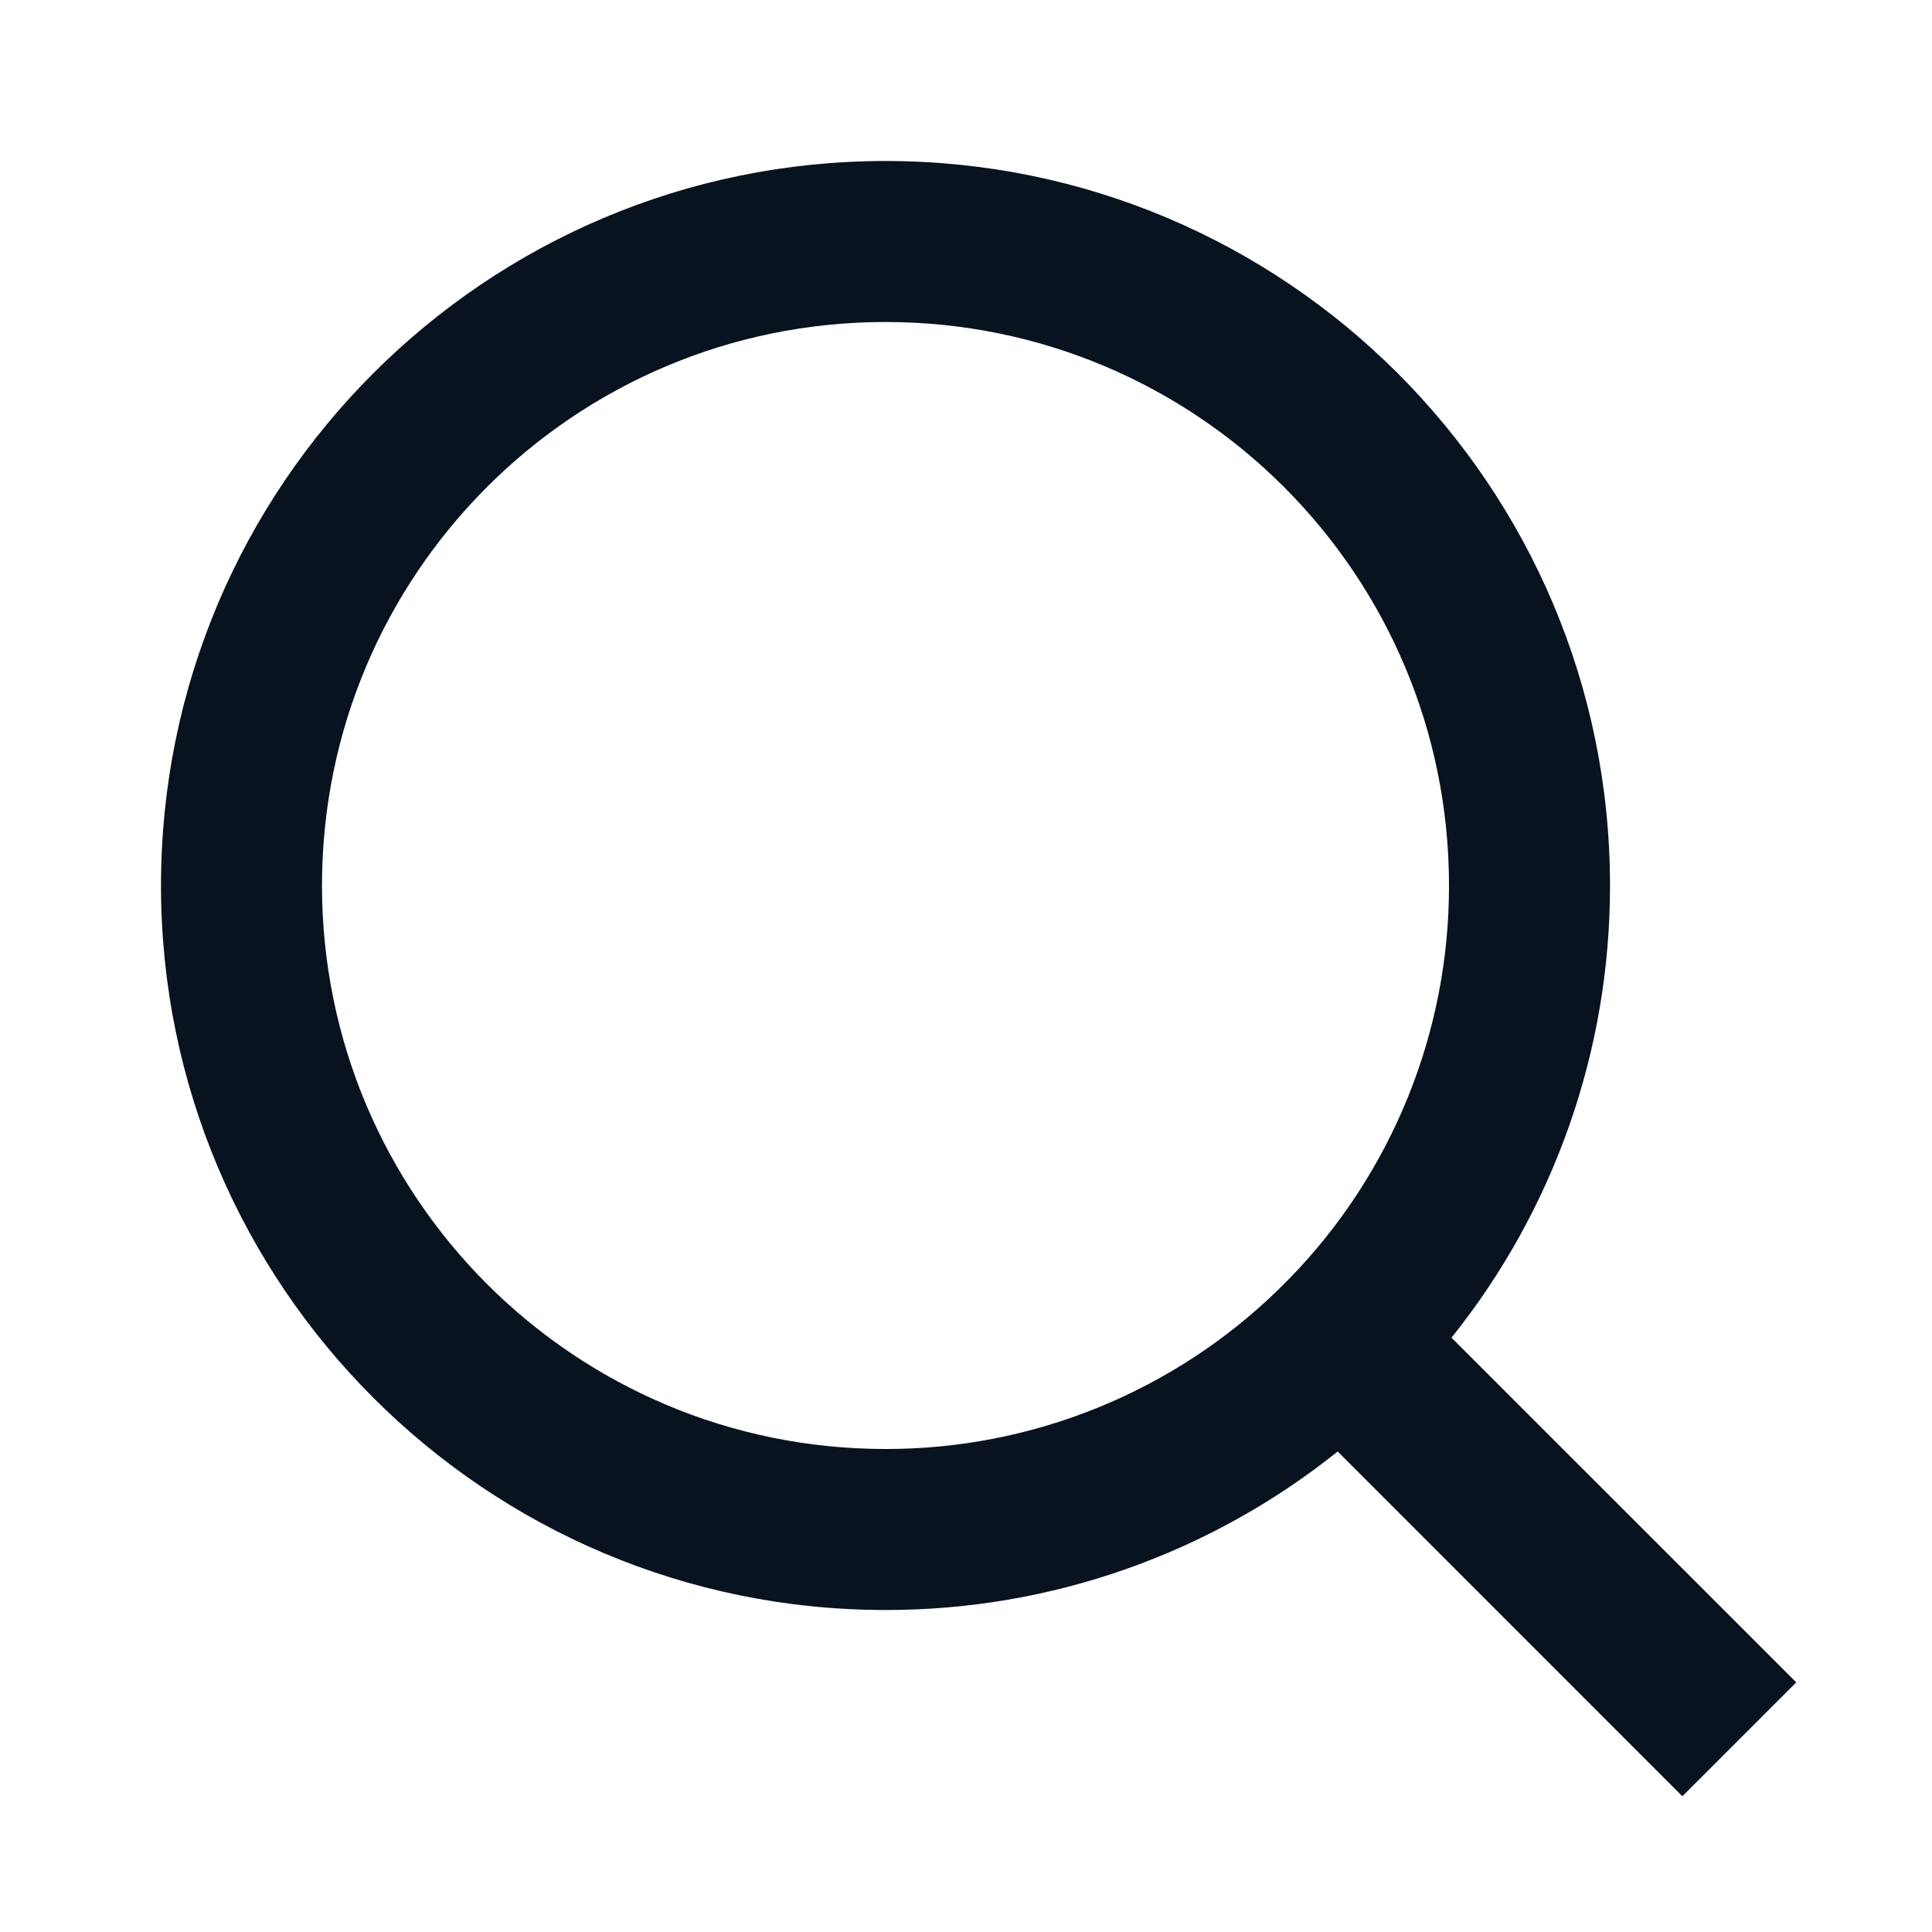
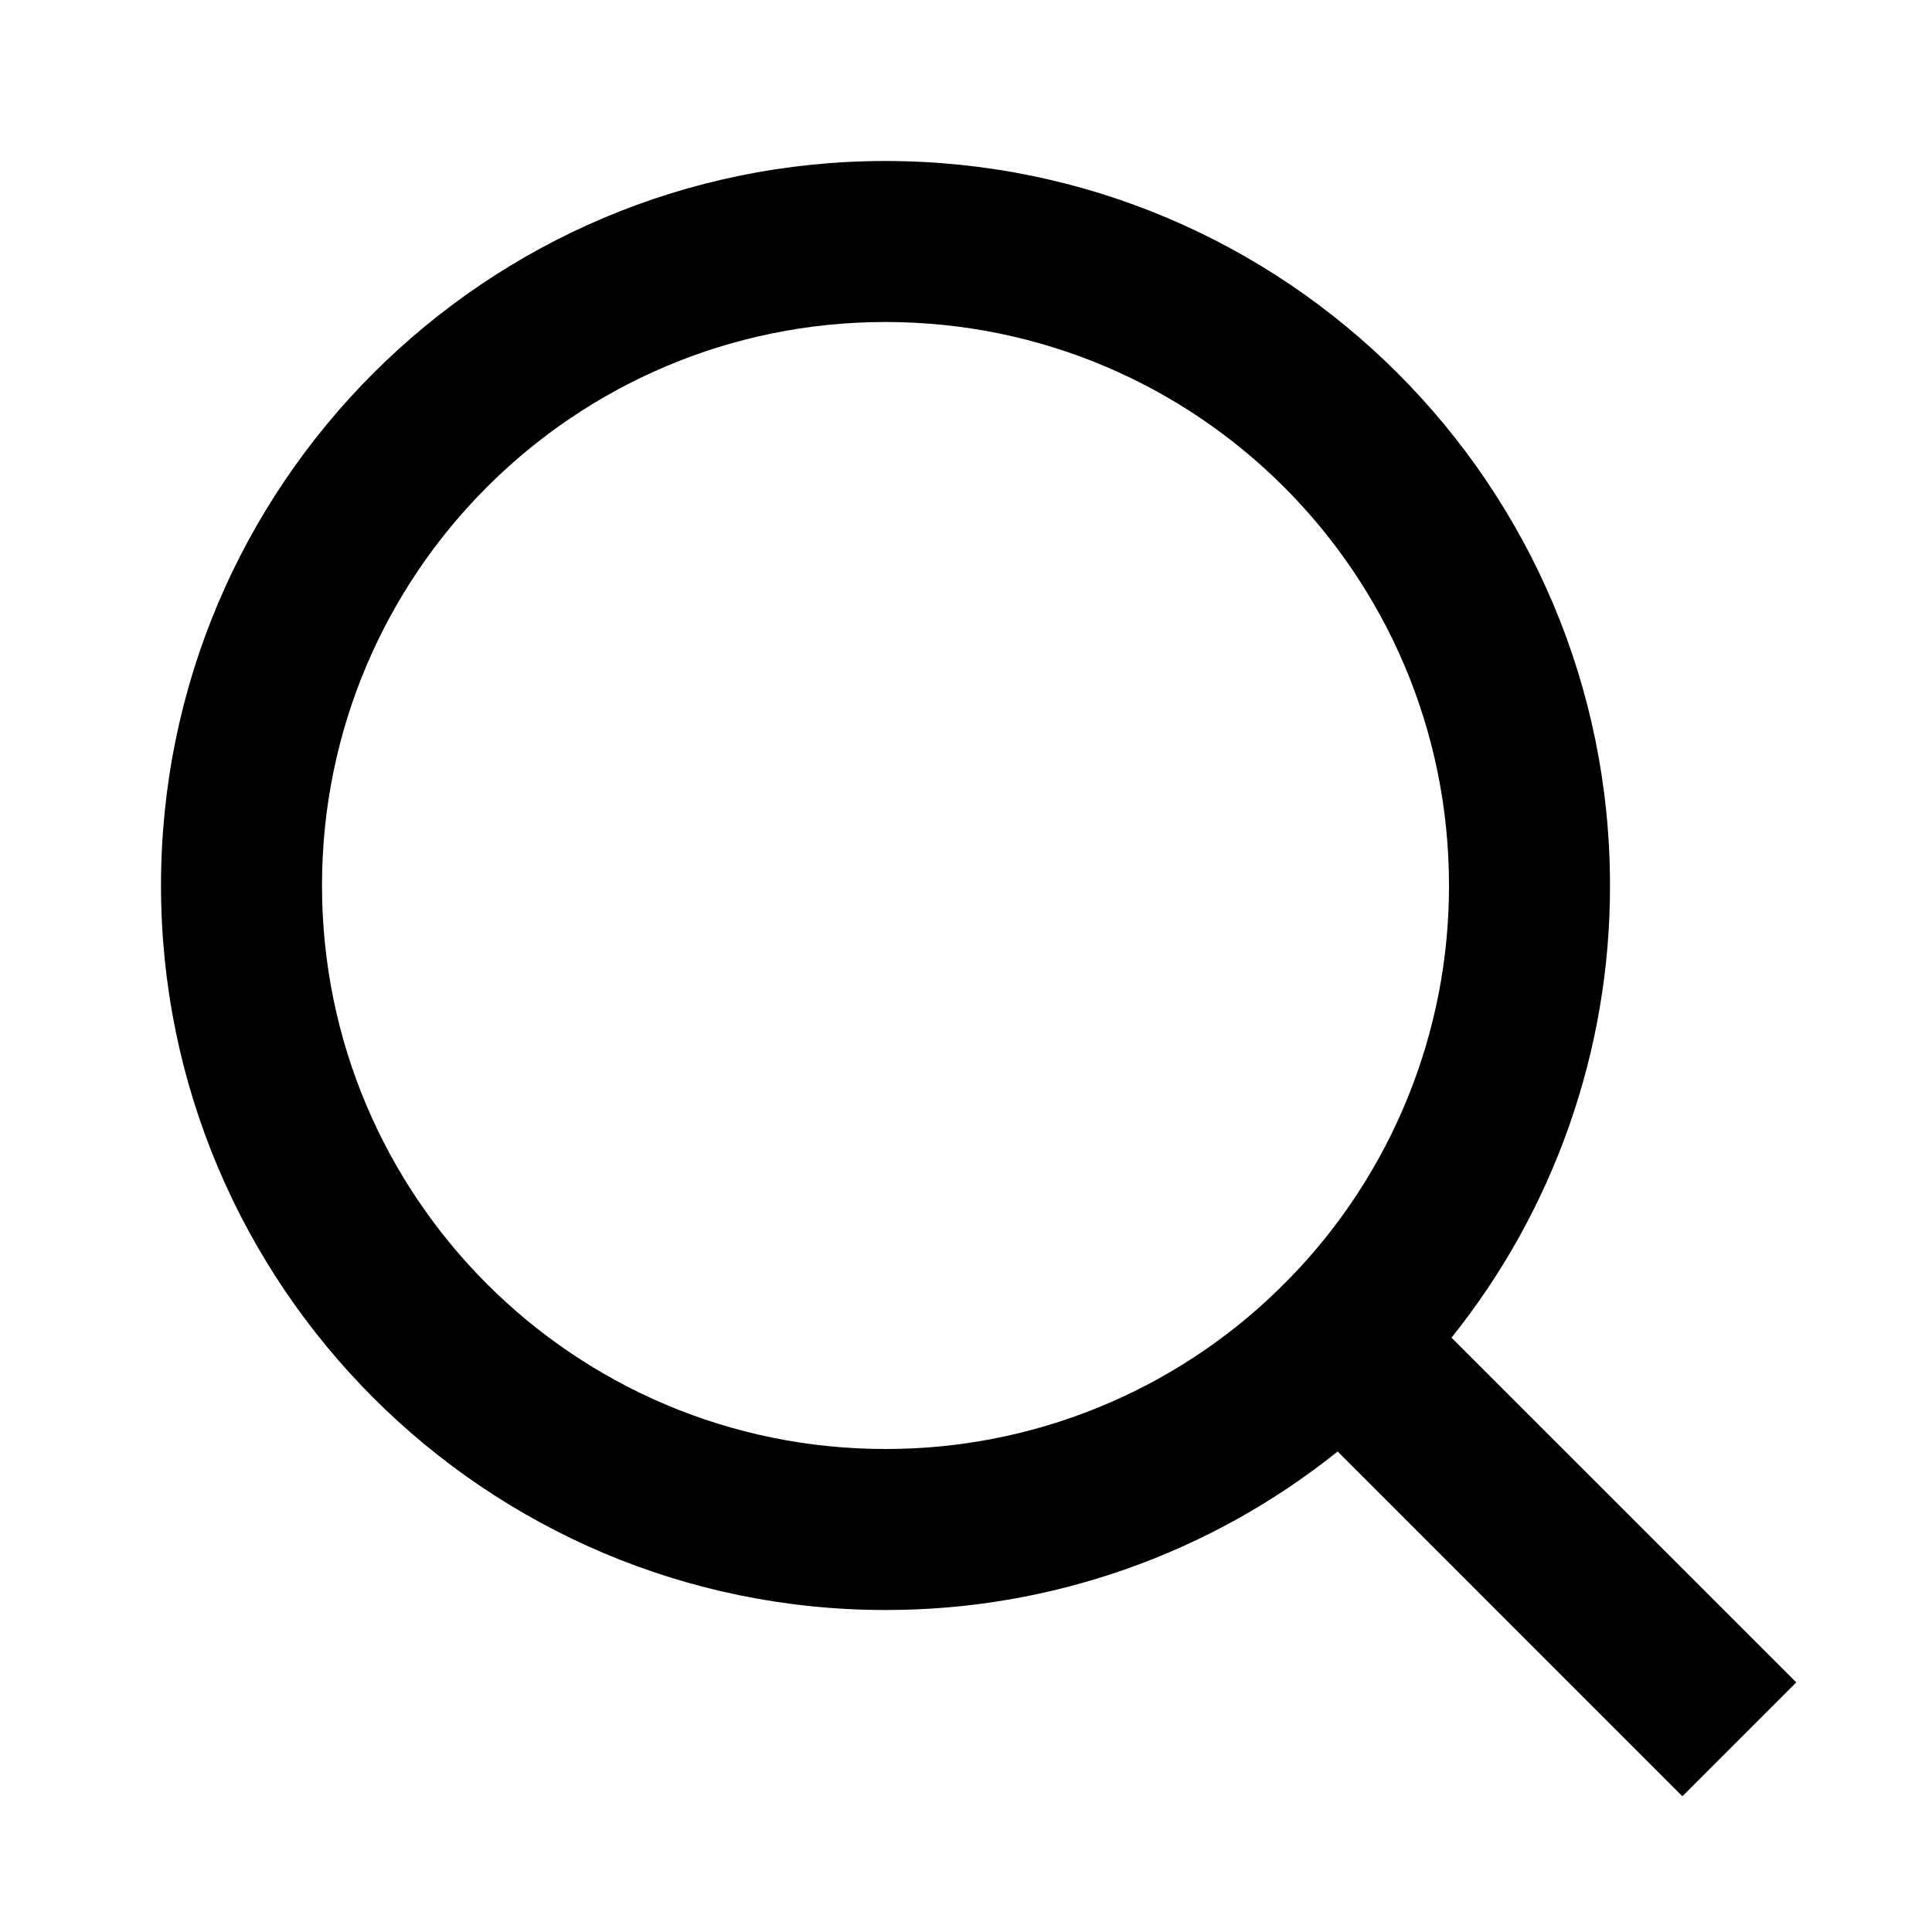
<svg xmlns="http://www.w3.org/2000/svg" fill="none" viewBox="0 0 24 24">
  <g clip-path="url(#a)">
-     <path fill="#09121F" d="m18.031 16.617 4.283 4.282-1.415 1.415-4.282-4.283A8.96 8.96 0 0 1 11 20c-4.968 0-9-4.032-9-9s4.032-9 9-9 9 4.032 9 9a8.96 8.96 0 0 1-1.969 5.617m-2.006-.742A6.98 6.98 0 0 0 18 11c0-3.868-3.133-7-7-7s-7 3.132-7 7 3.132 7 7 7a6.98 6.98 0 0 0 4.875-1.975z" />
+     <path fill="currentColor" d="m18.031 16.617 4.283 4.282-1.415 1.415-4.282-4.283A8.96 8.96 0 0 1 11 20c-4.968 0-9-4.032-9-9s4.032-9 9-9 9 4.032 9 9a8.96 8.96 0 0 1-1.969 5.617m-2.006-.742A6.98 6.98 0 0 0 18 11c0-3.868-3.133-7-7-7s-7 3.132-7 7 3.132 7 7 7a6.98 6.98 0 0 0 4.875-1.975z" />
  </g>
</svg>
